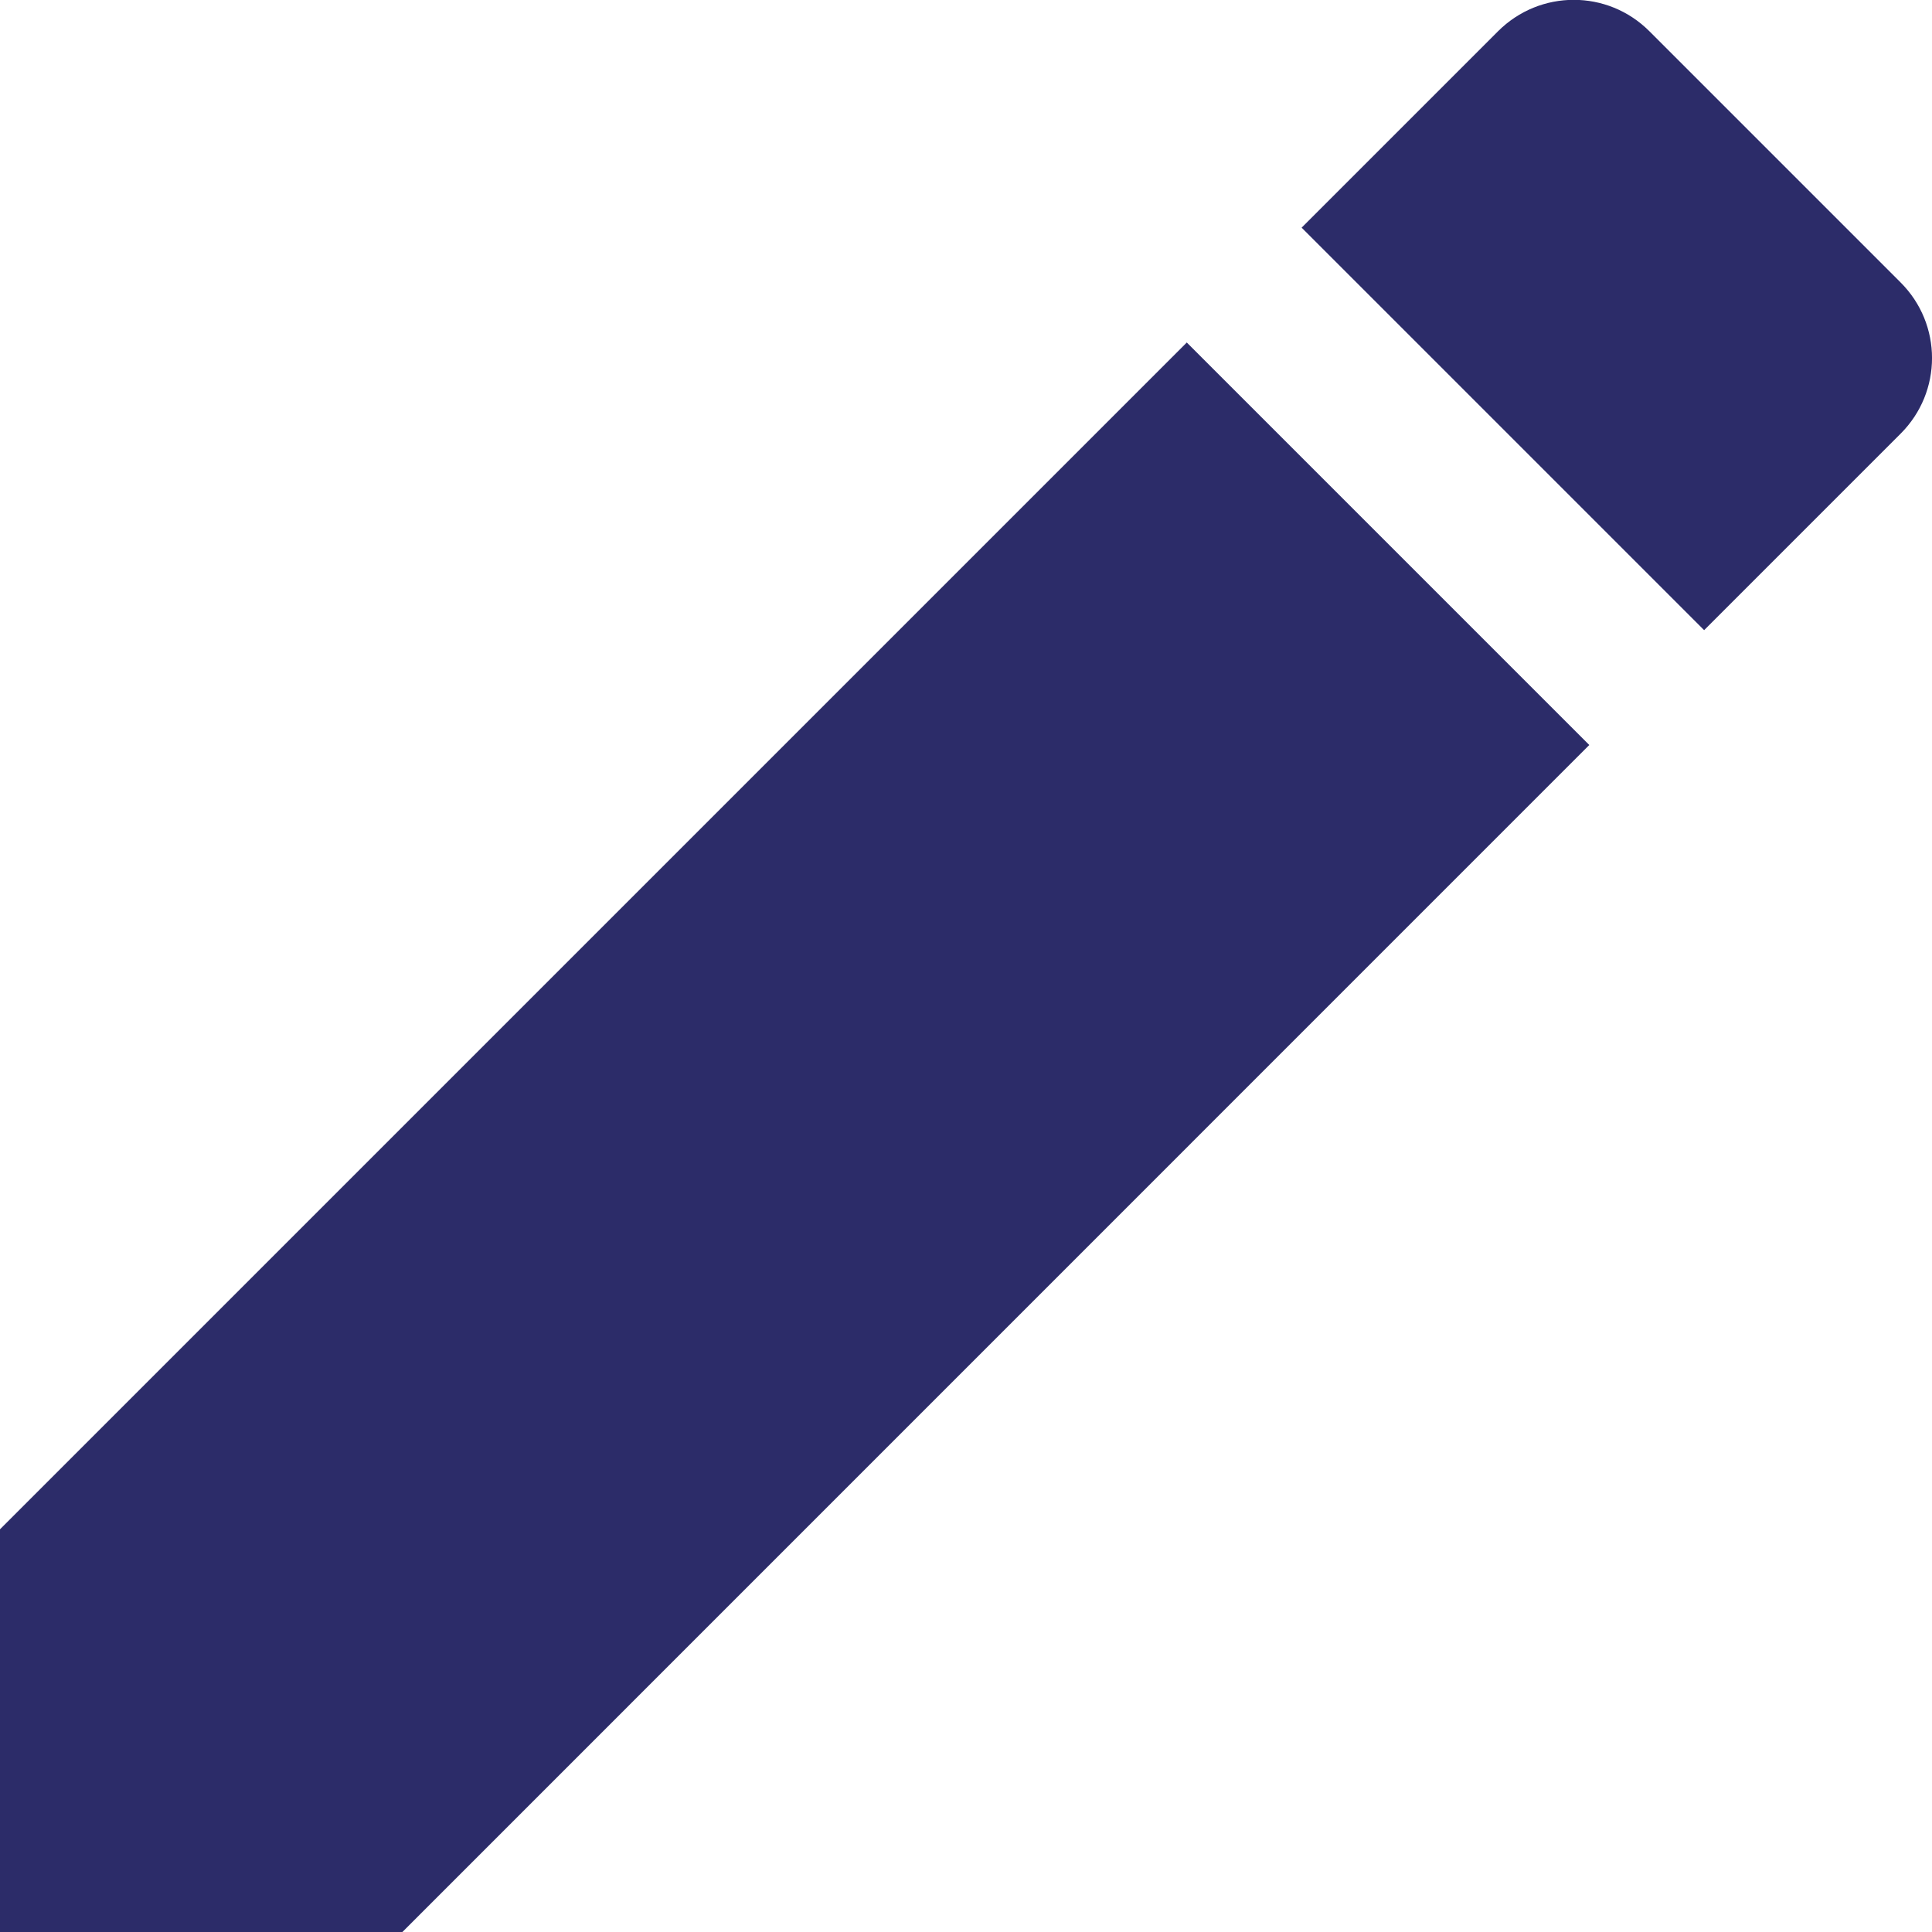
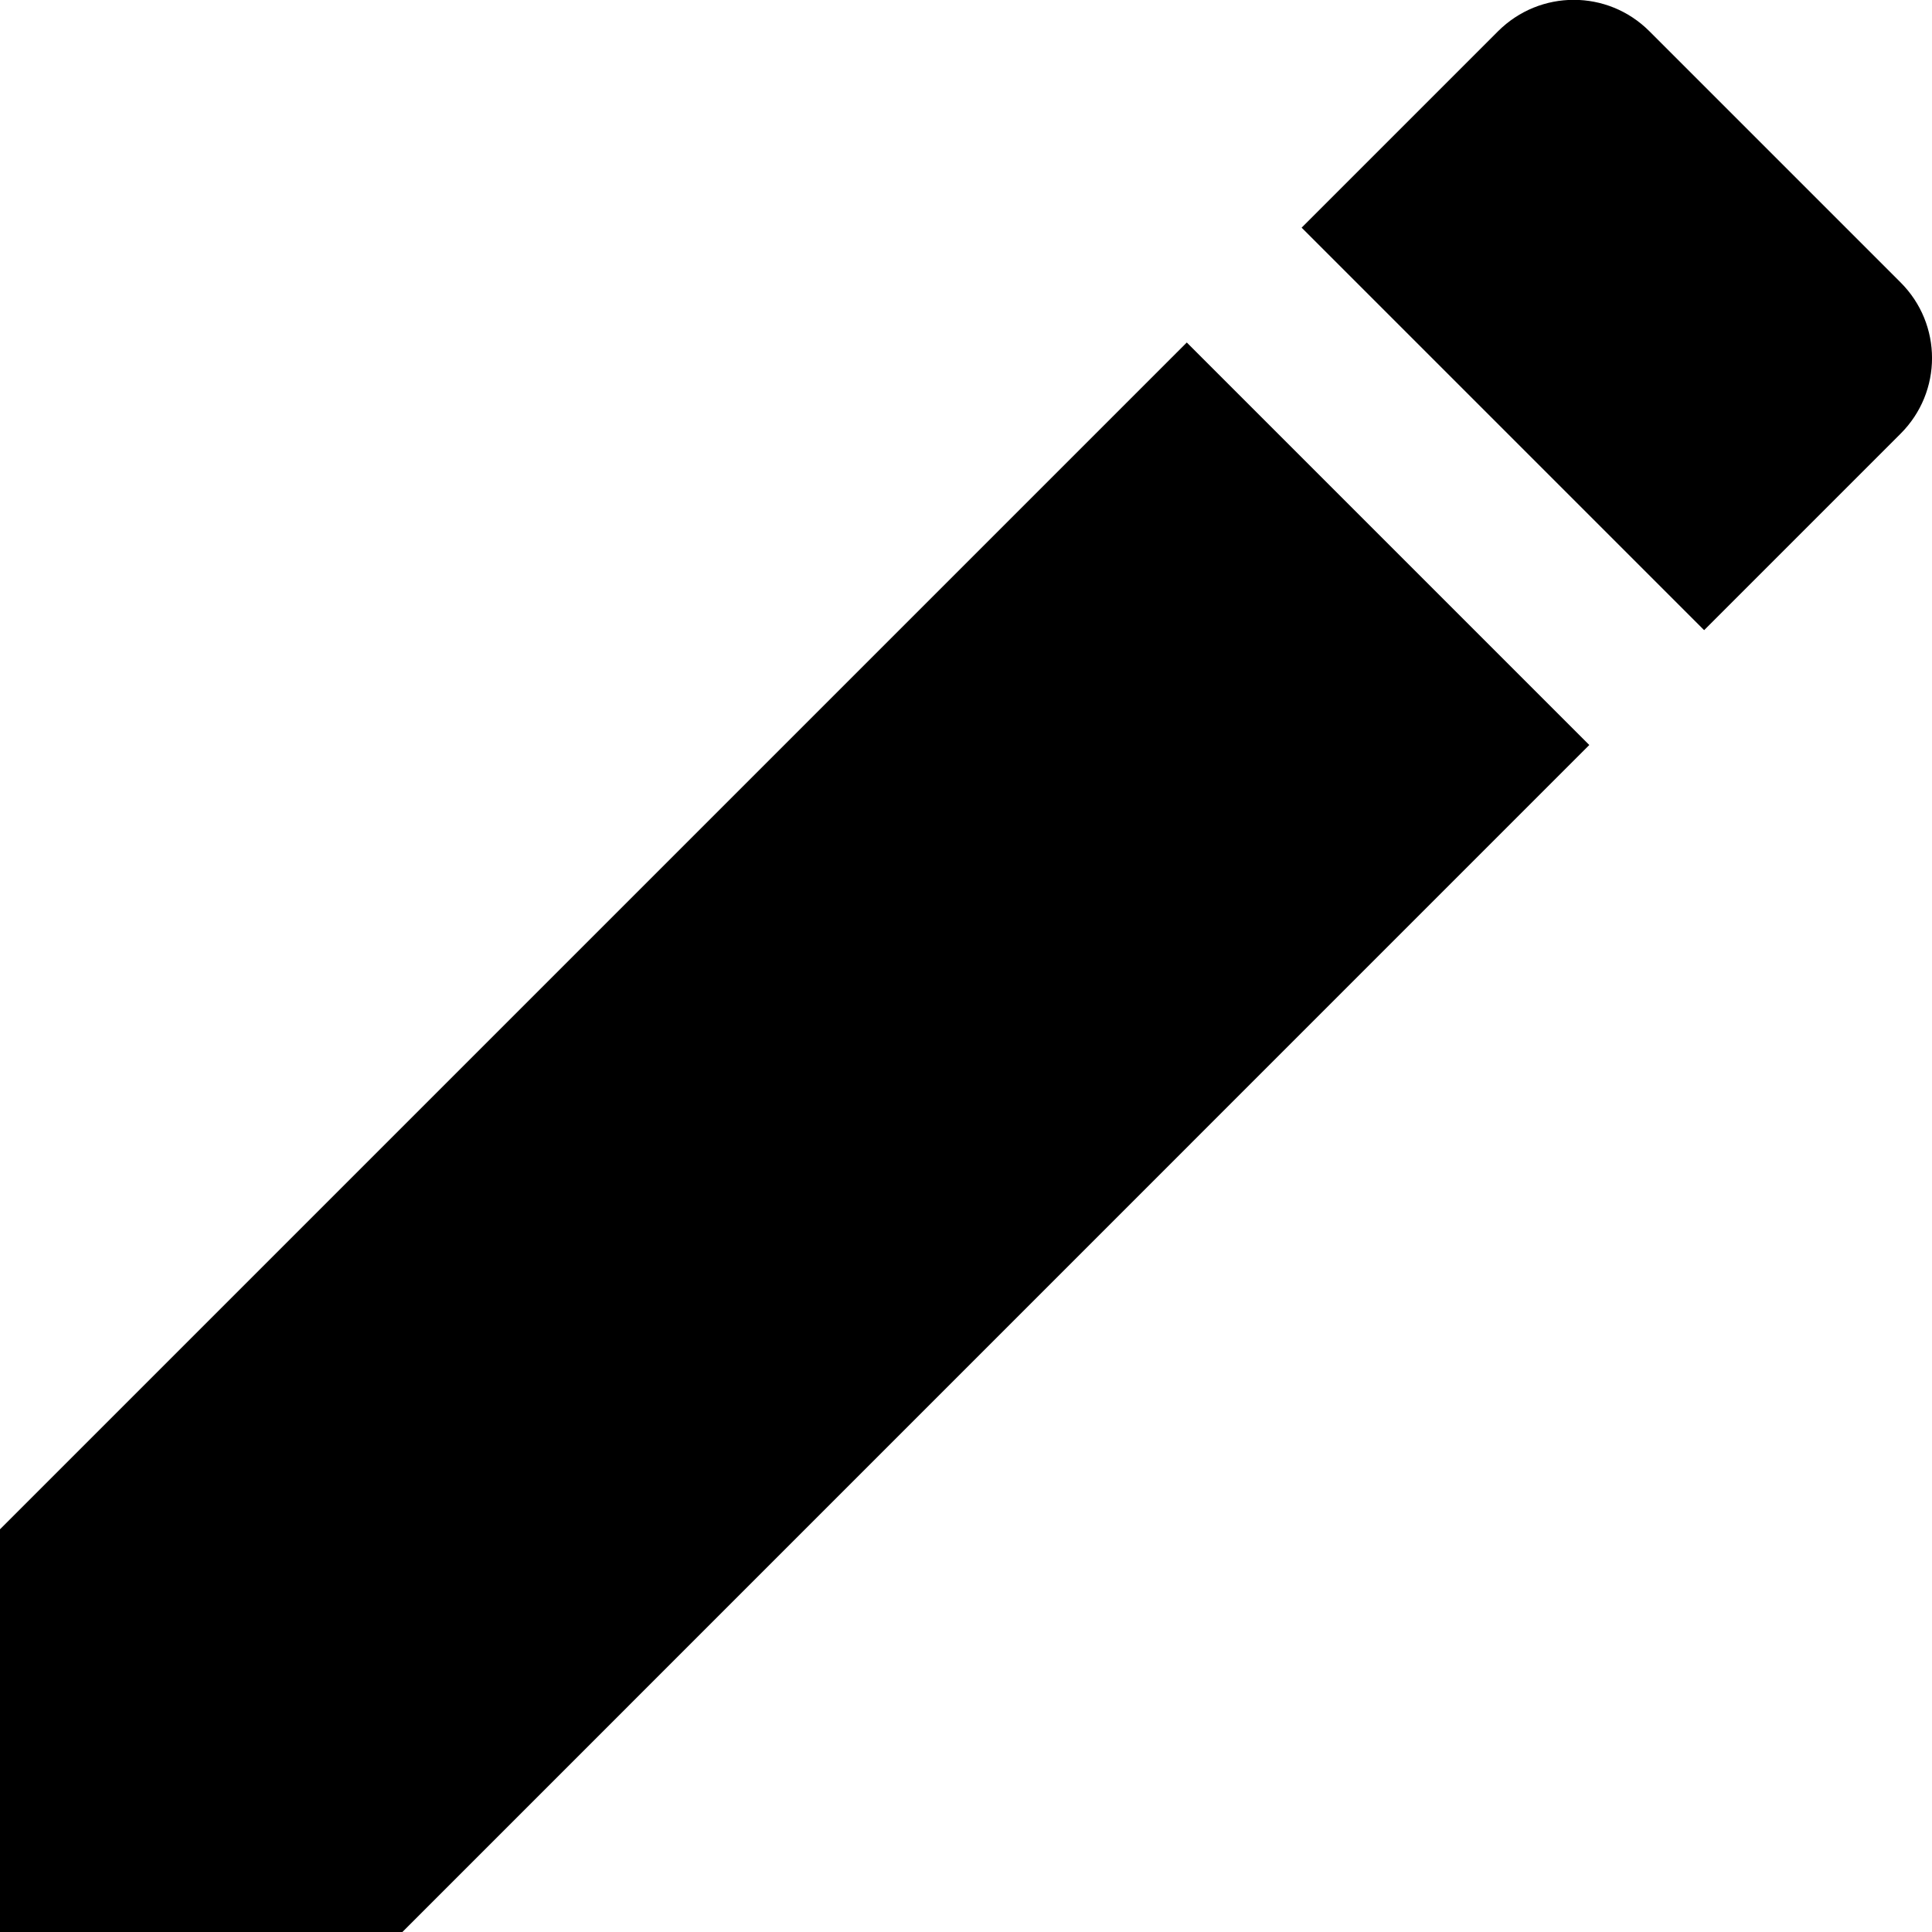
- <svg xmlns="http://www.w3.org/2000/svg" width="18" height="18" viewBox="0 0 18 18" fill="none">
-   <path d="M-0.003 14.251V18.001H3.748L14.807 6.941L11.057 3.191L-0.003 14.251ZM17.707 4.041C18.098 3.651 18.098 3.021 17.707 2.631L15.367 0.291C14.977 -0.099 14.348 -0.099 13.957 0.291L12.127 2.121L15.877 5.871L17.707 4.041Z" fill="#2C2C69" />
+ <svg xmlns="http://www.w3.org/2000/svg" width="18" height="18" viewBox="0 0 18 18" fill="current">
+   <path d="M-0.003 14.251V18.001H3.748L14.807 6.941L11.057 3.191L-0.003 14.251ZM17.707 4.041C18.098 3.651 18.098 3.021 17.707 2.631L15.367 0.291C14.977 -0.099 14.348 -0.099 13.957 0.291L12.127 2.121L15.877 5.871L17.707 4.041Z" />
</svg>
